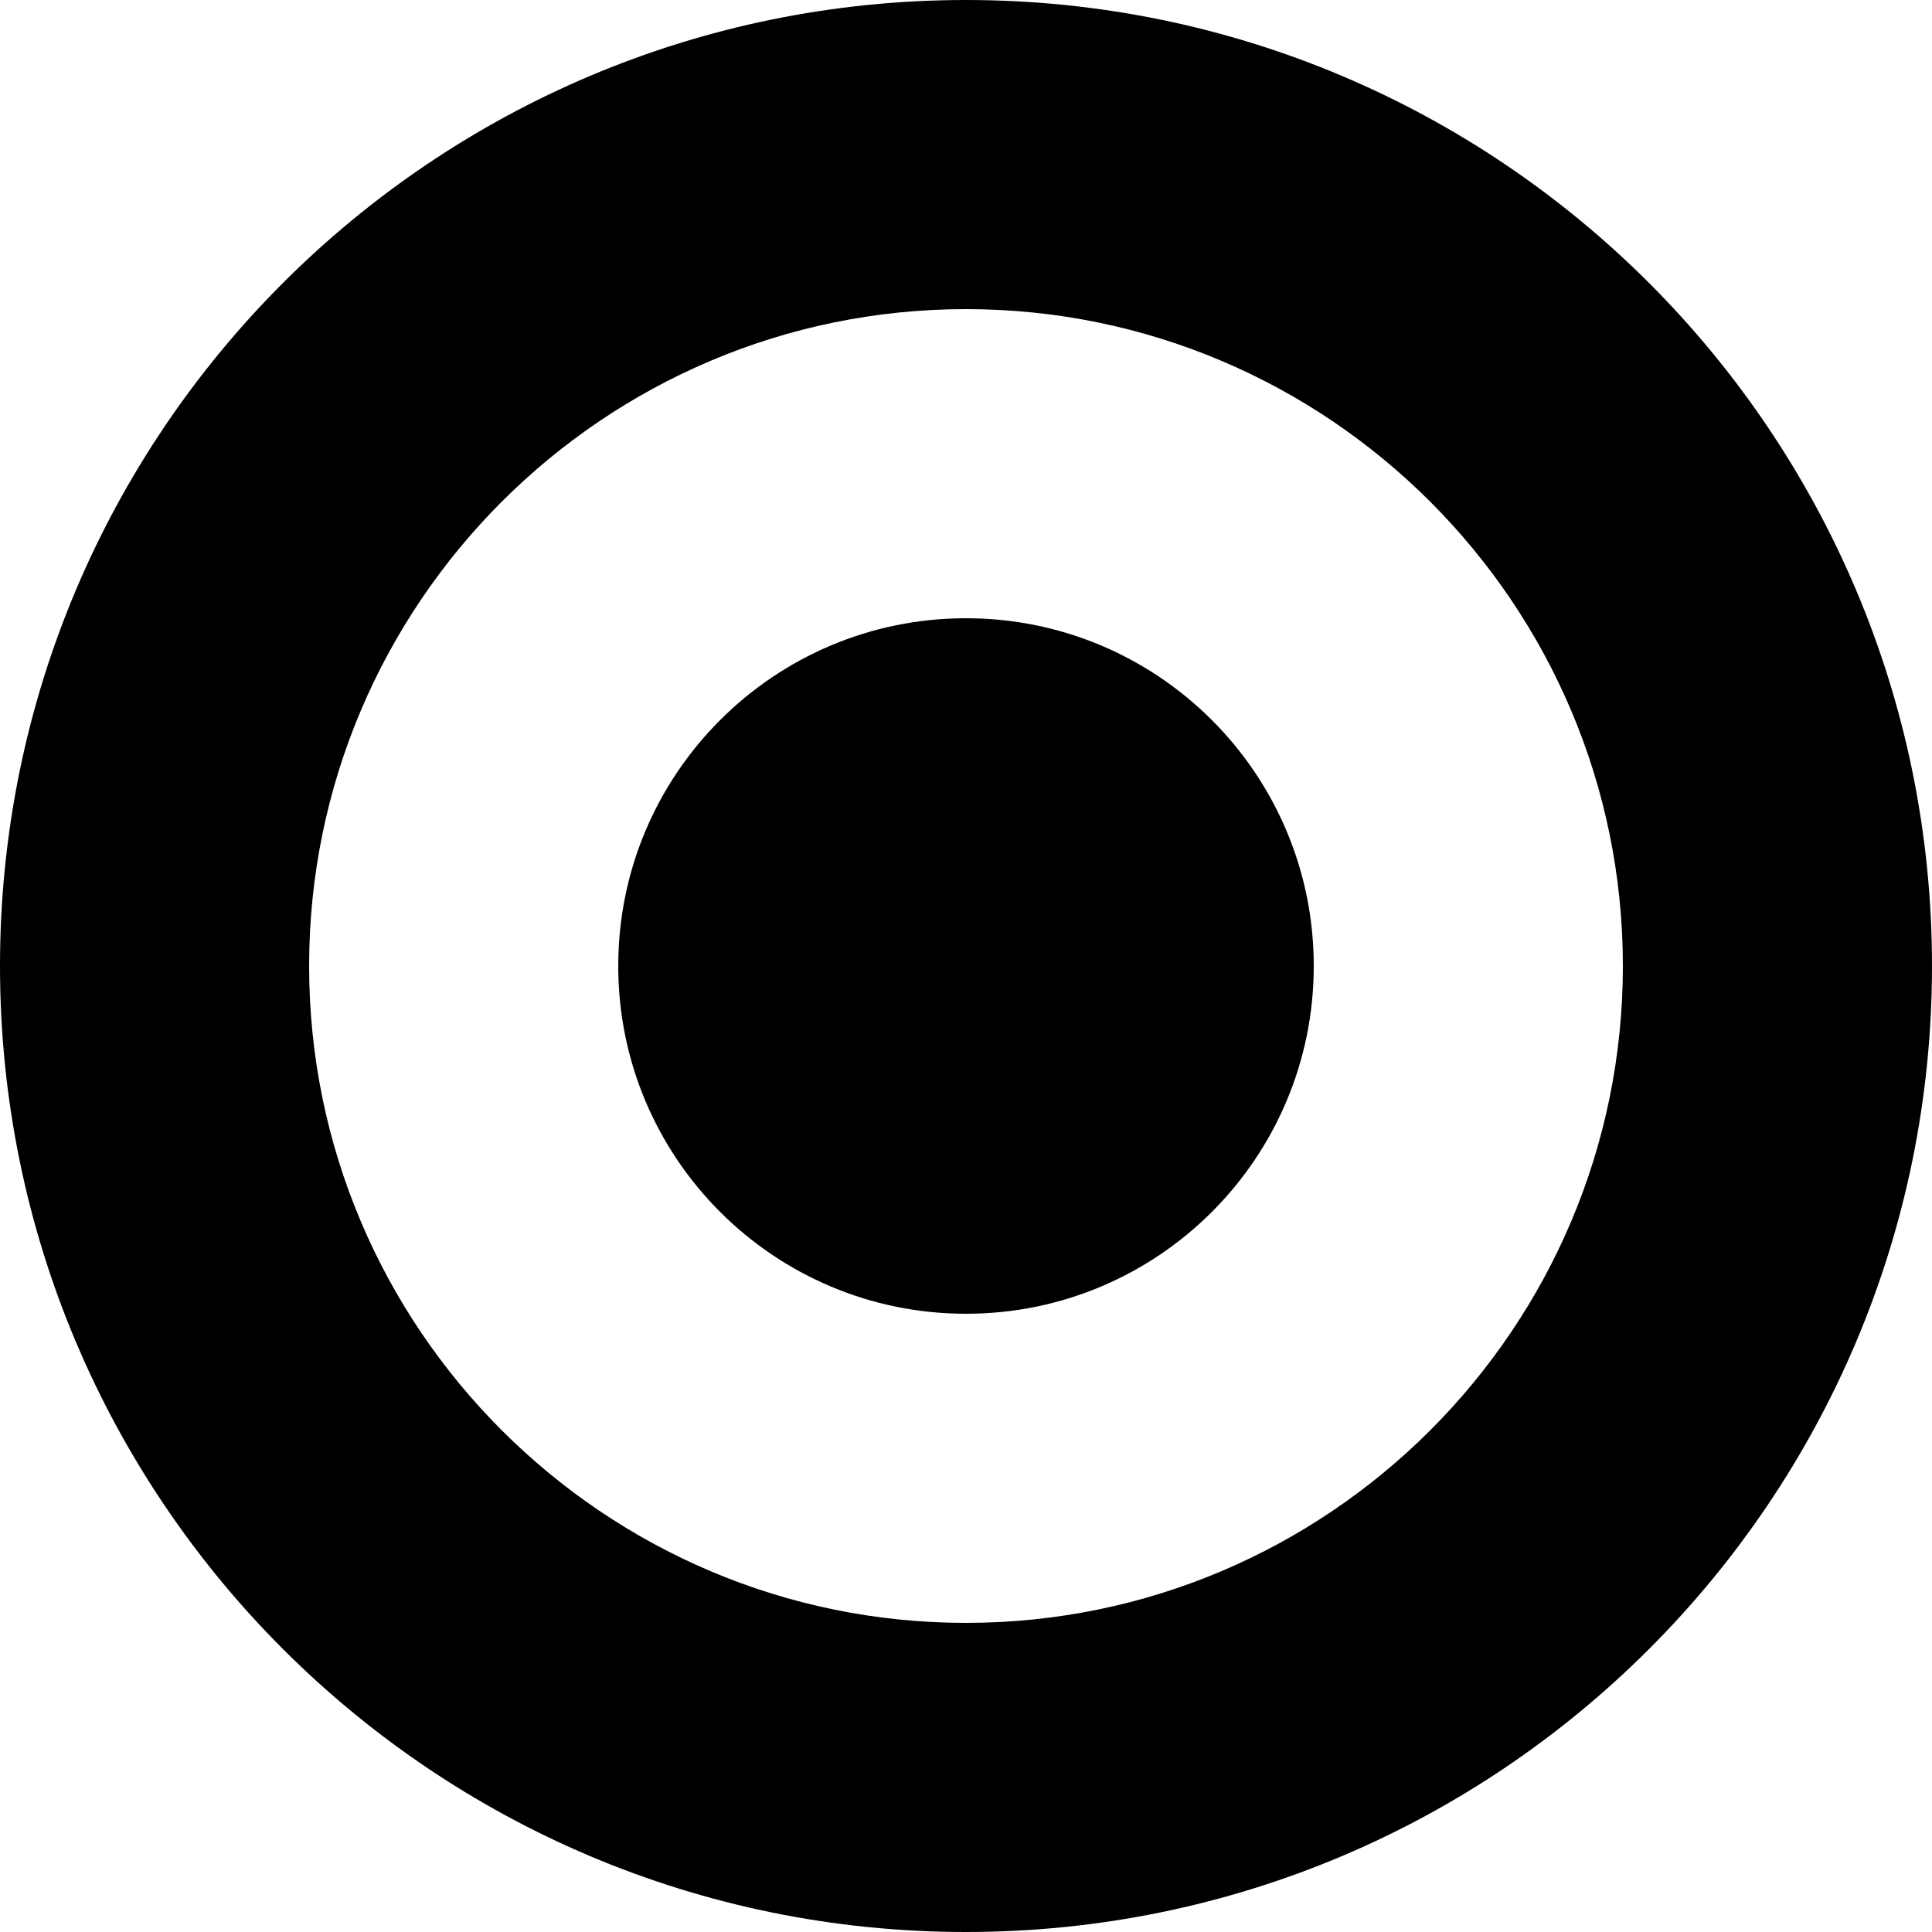
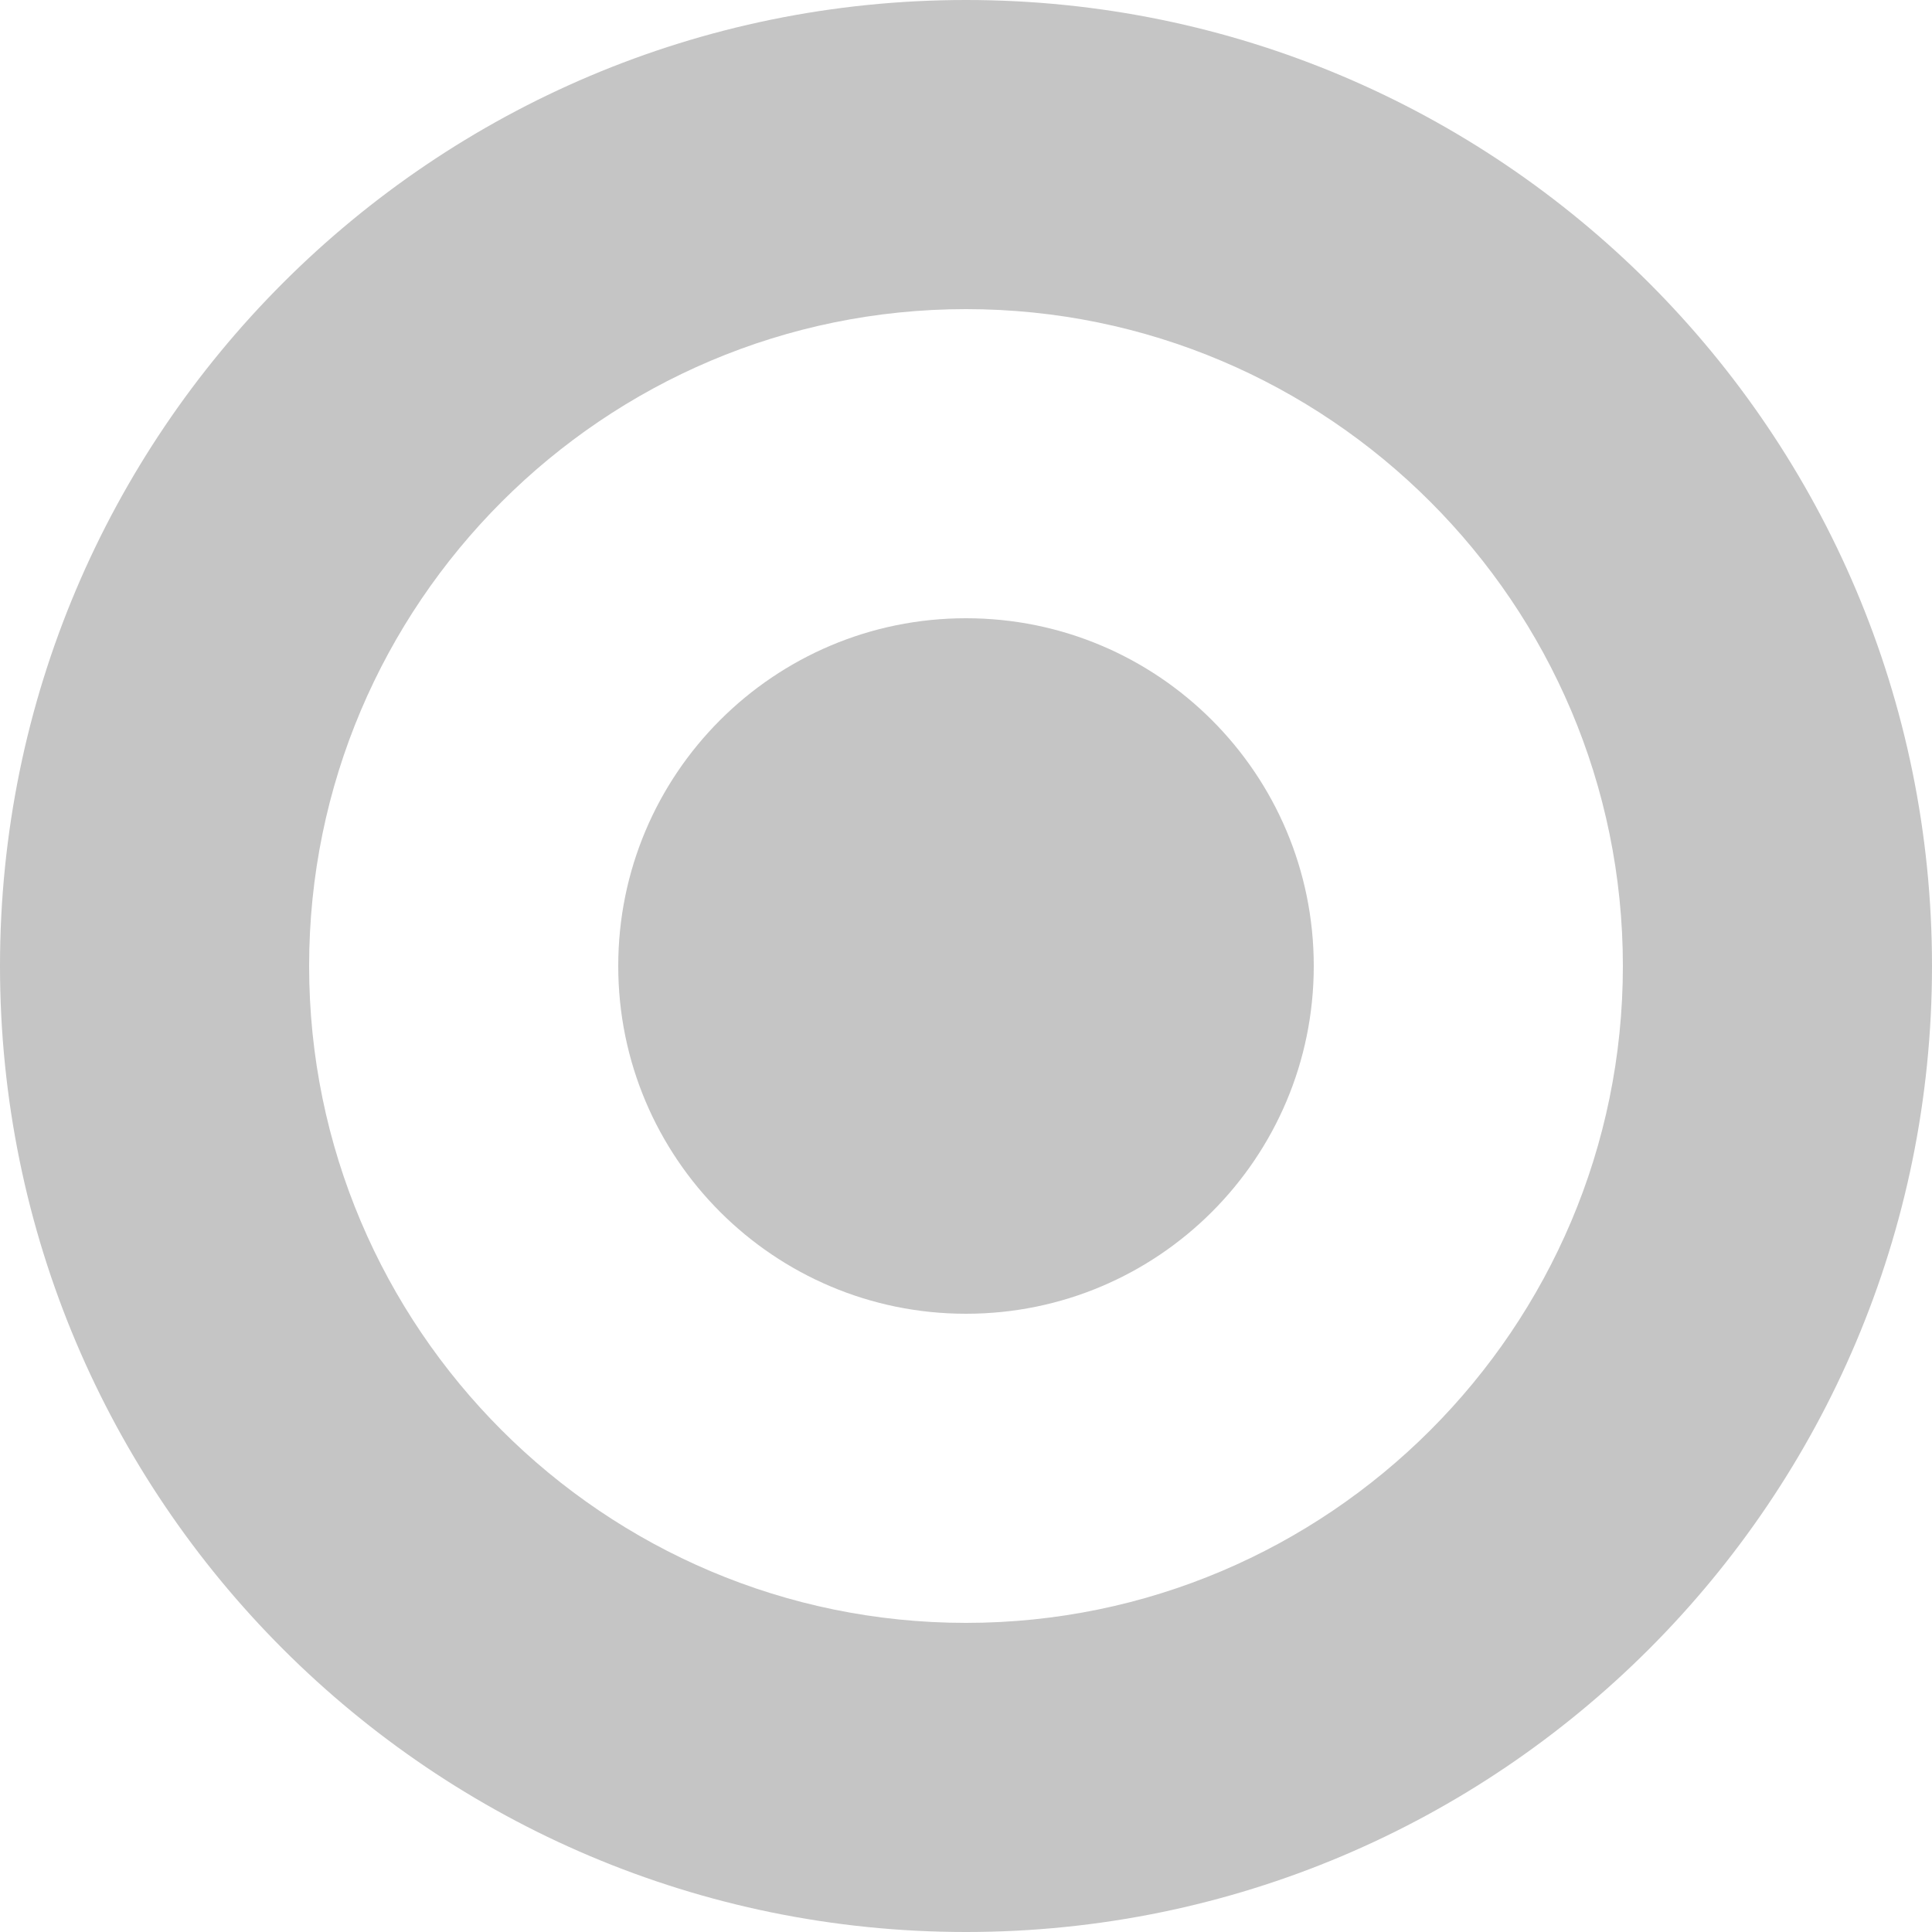
- <svg xmlns="http://www.w3.org/2000/svg" width="25" height="25">
+ <svg xmlns="http://www.w3.org/2000/svg" width="25" height="25" fill="#c5c5c5">
  <path d="M12.5 4c4.687 0 8.5 3.813 8.5 8.5 0 4.687-3.813 8.5-8.5 8.5C7.813 21 4 17.187 4 12.5 4 7.813 7.813 4 12.5 4m0-4C5.597 0 0 5.597 0 12.5S5.597 25 12.5 25 25 19.403 25 12.5 19.403 0 12.5 0z" />
  <circle cx="12.5" cy="12.5" r="4.5" />
</svg>
